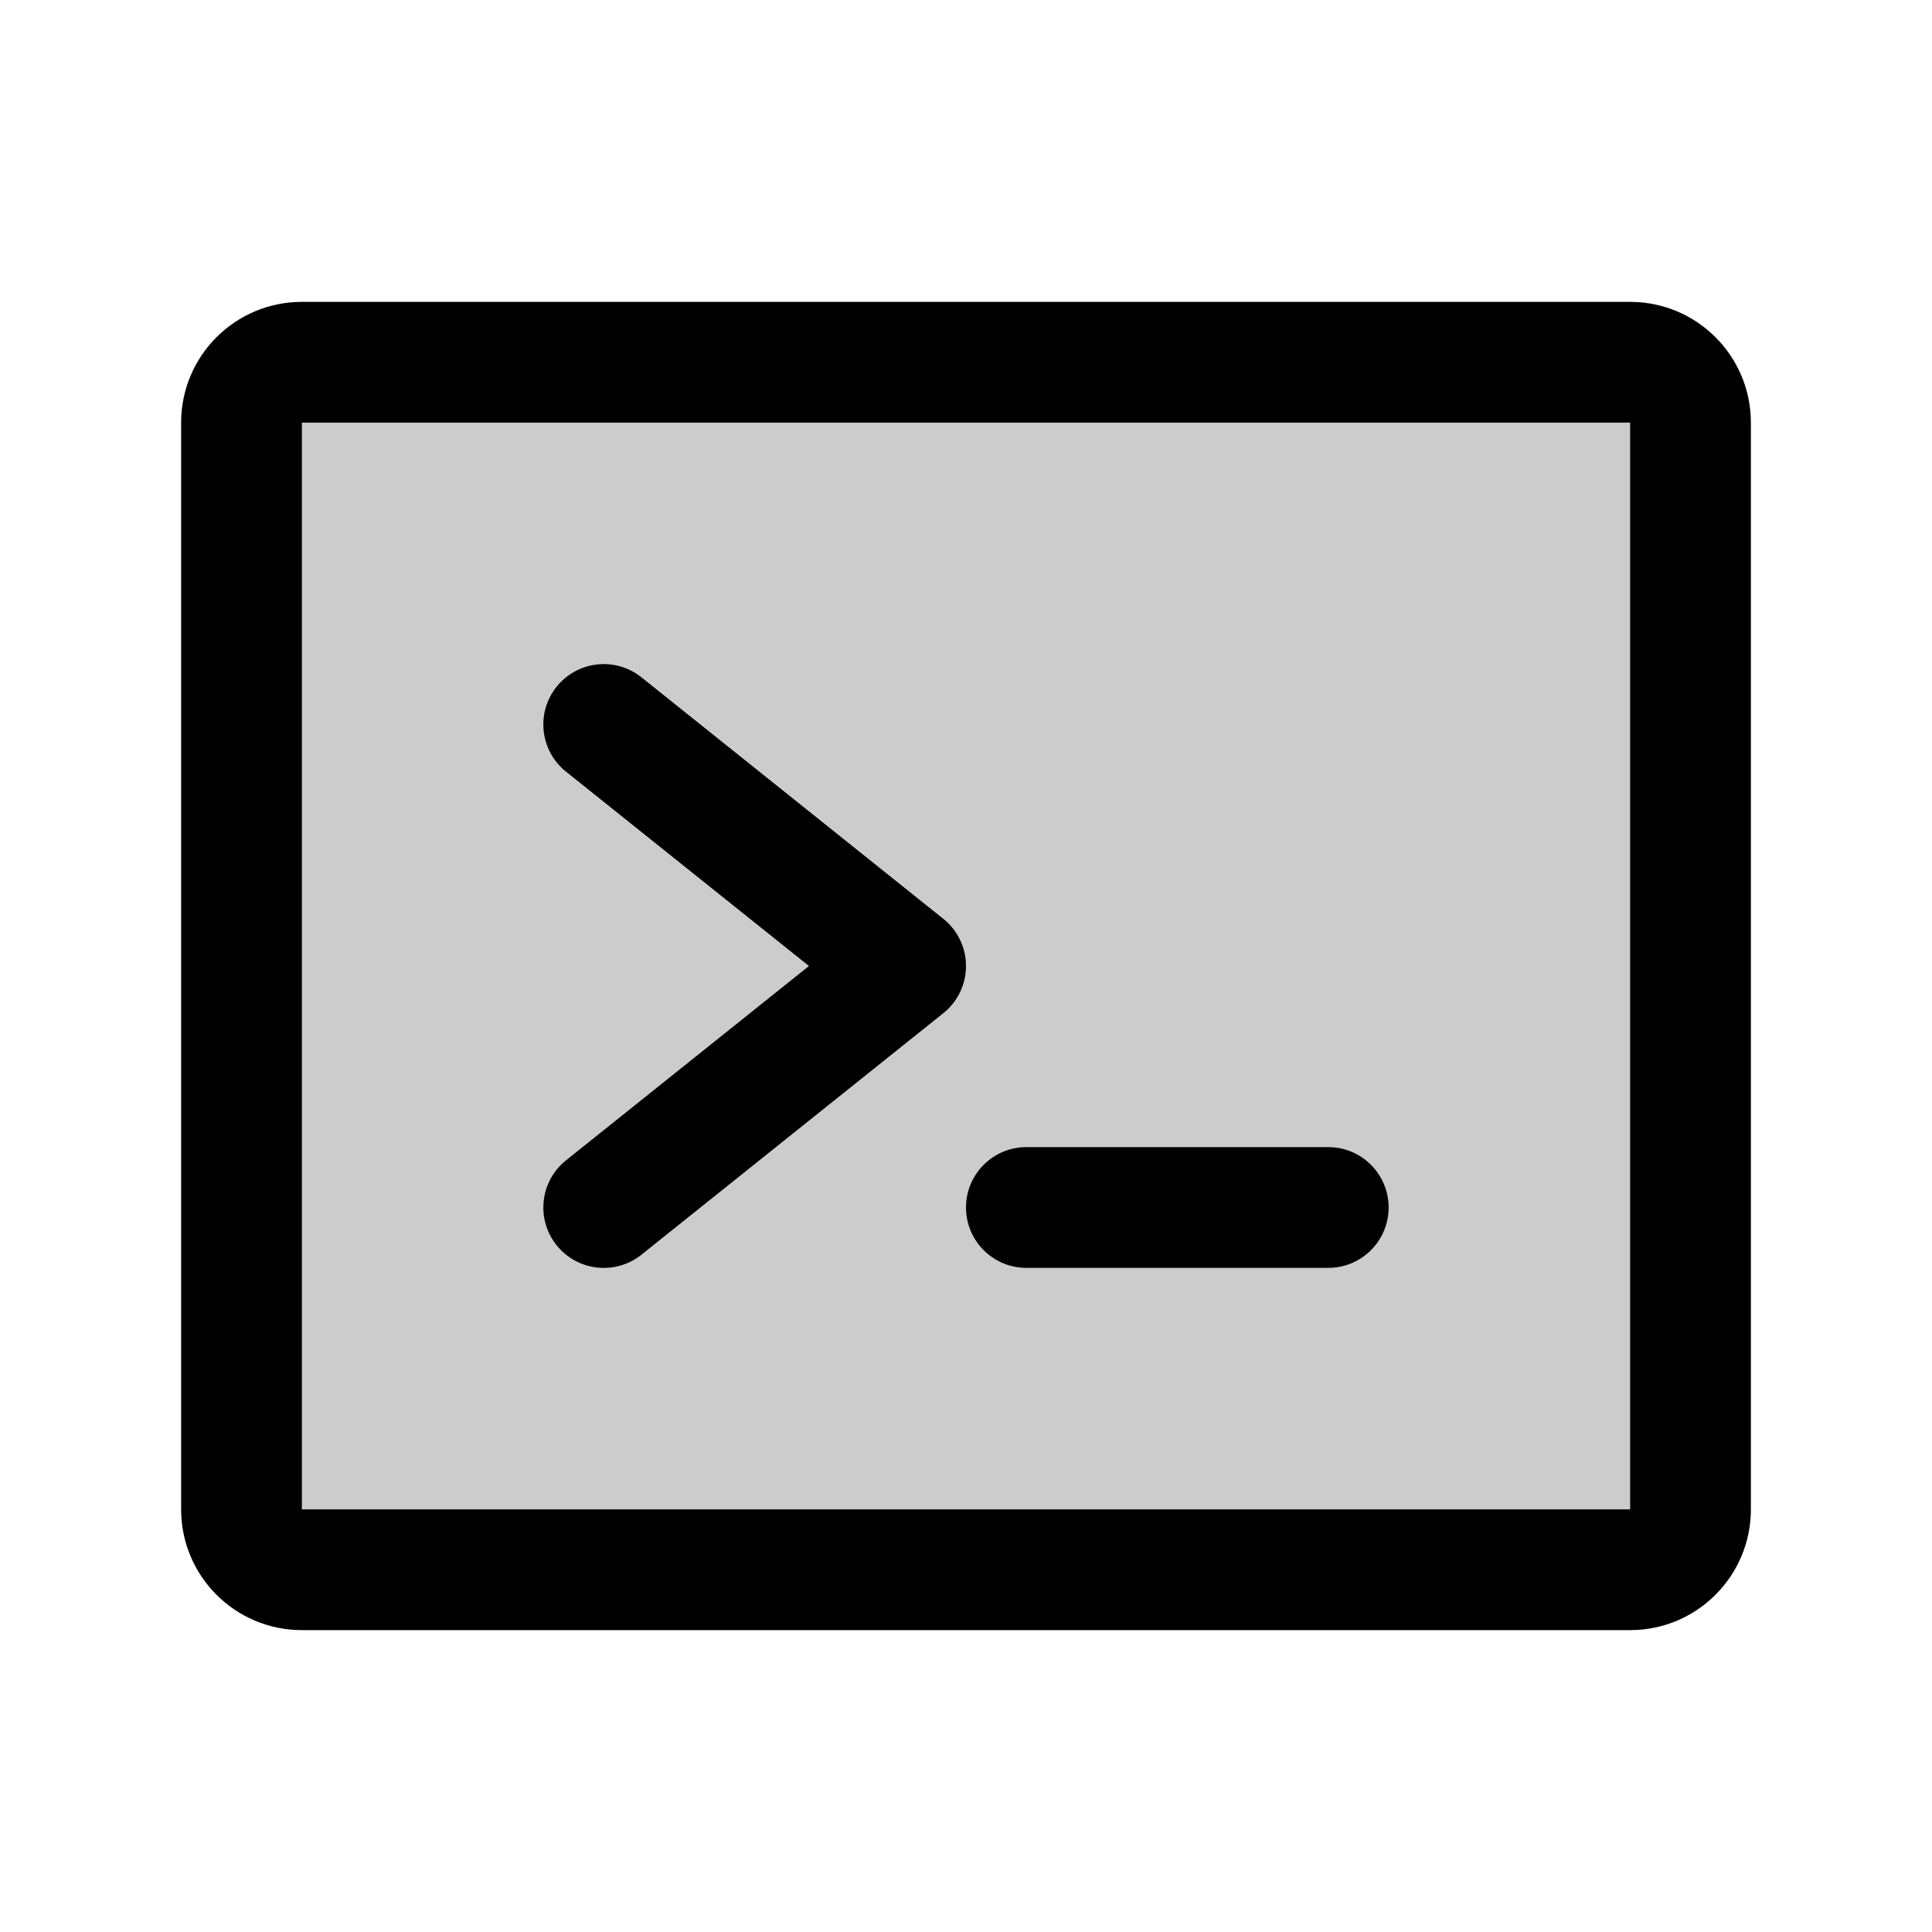
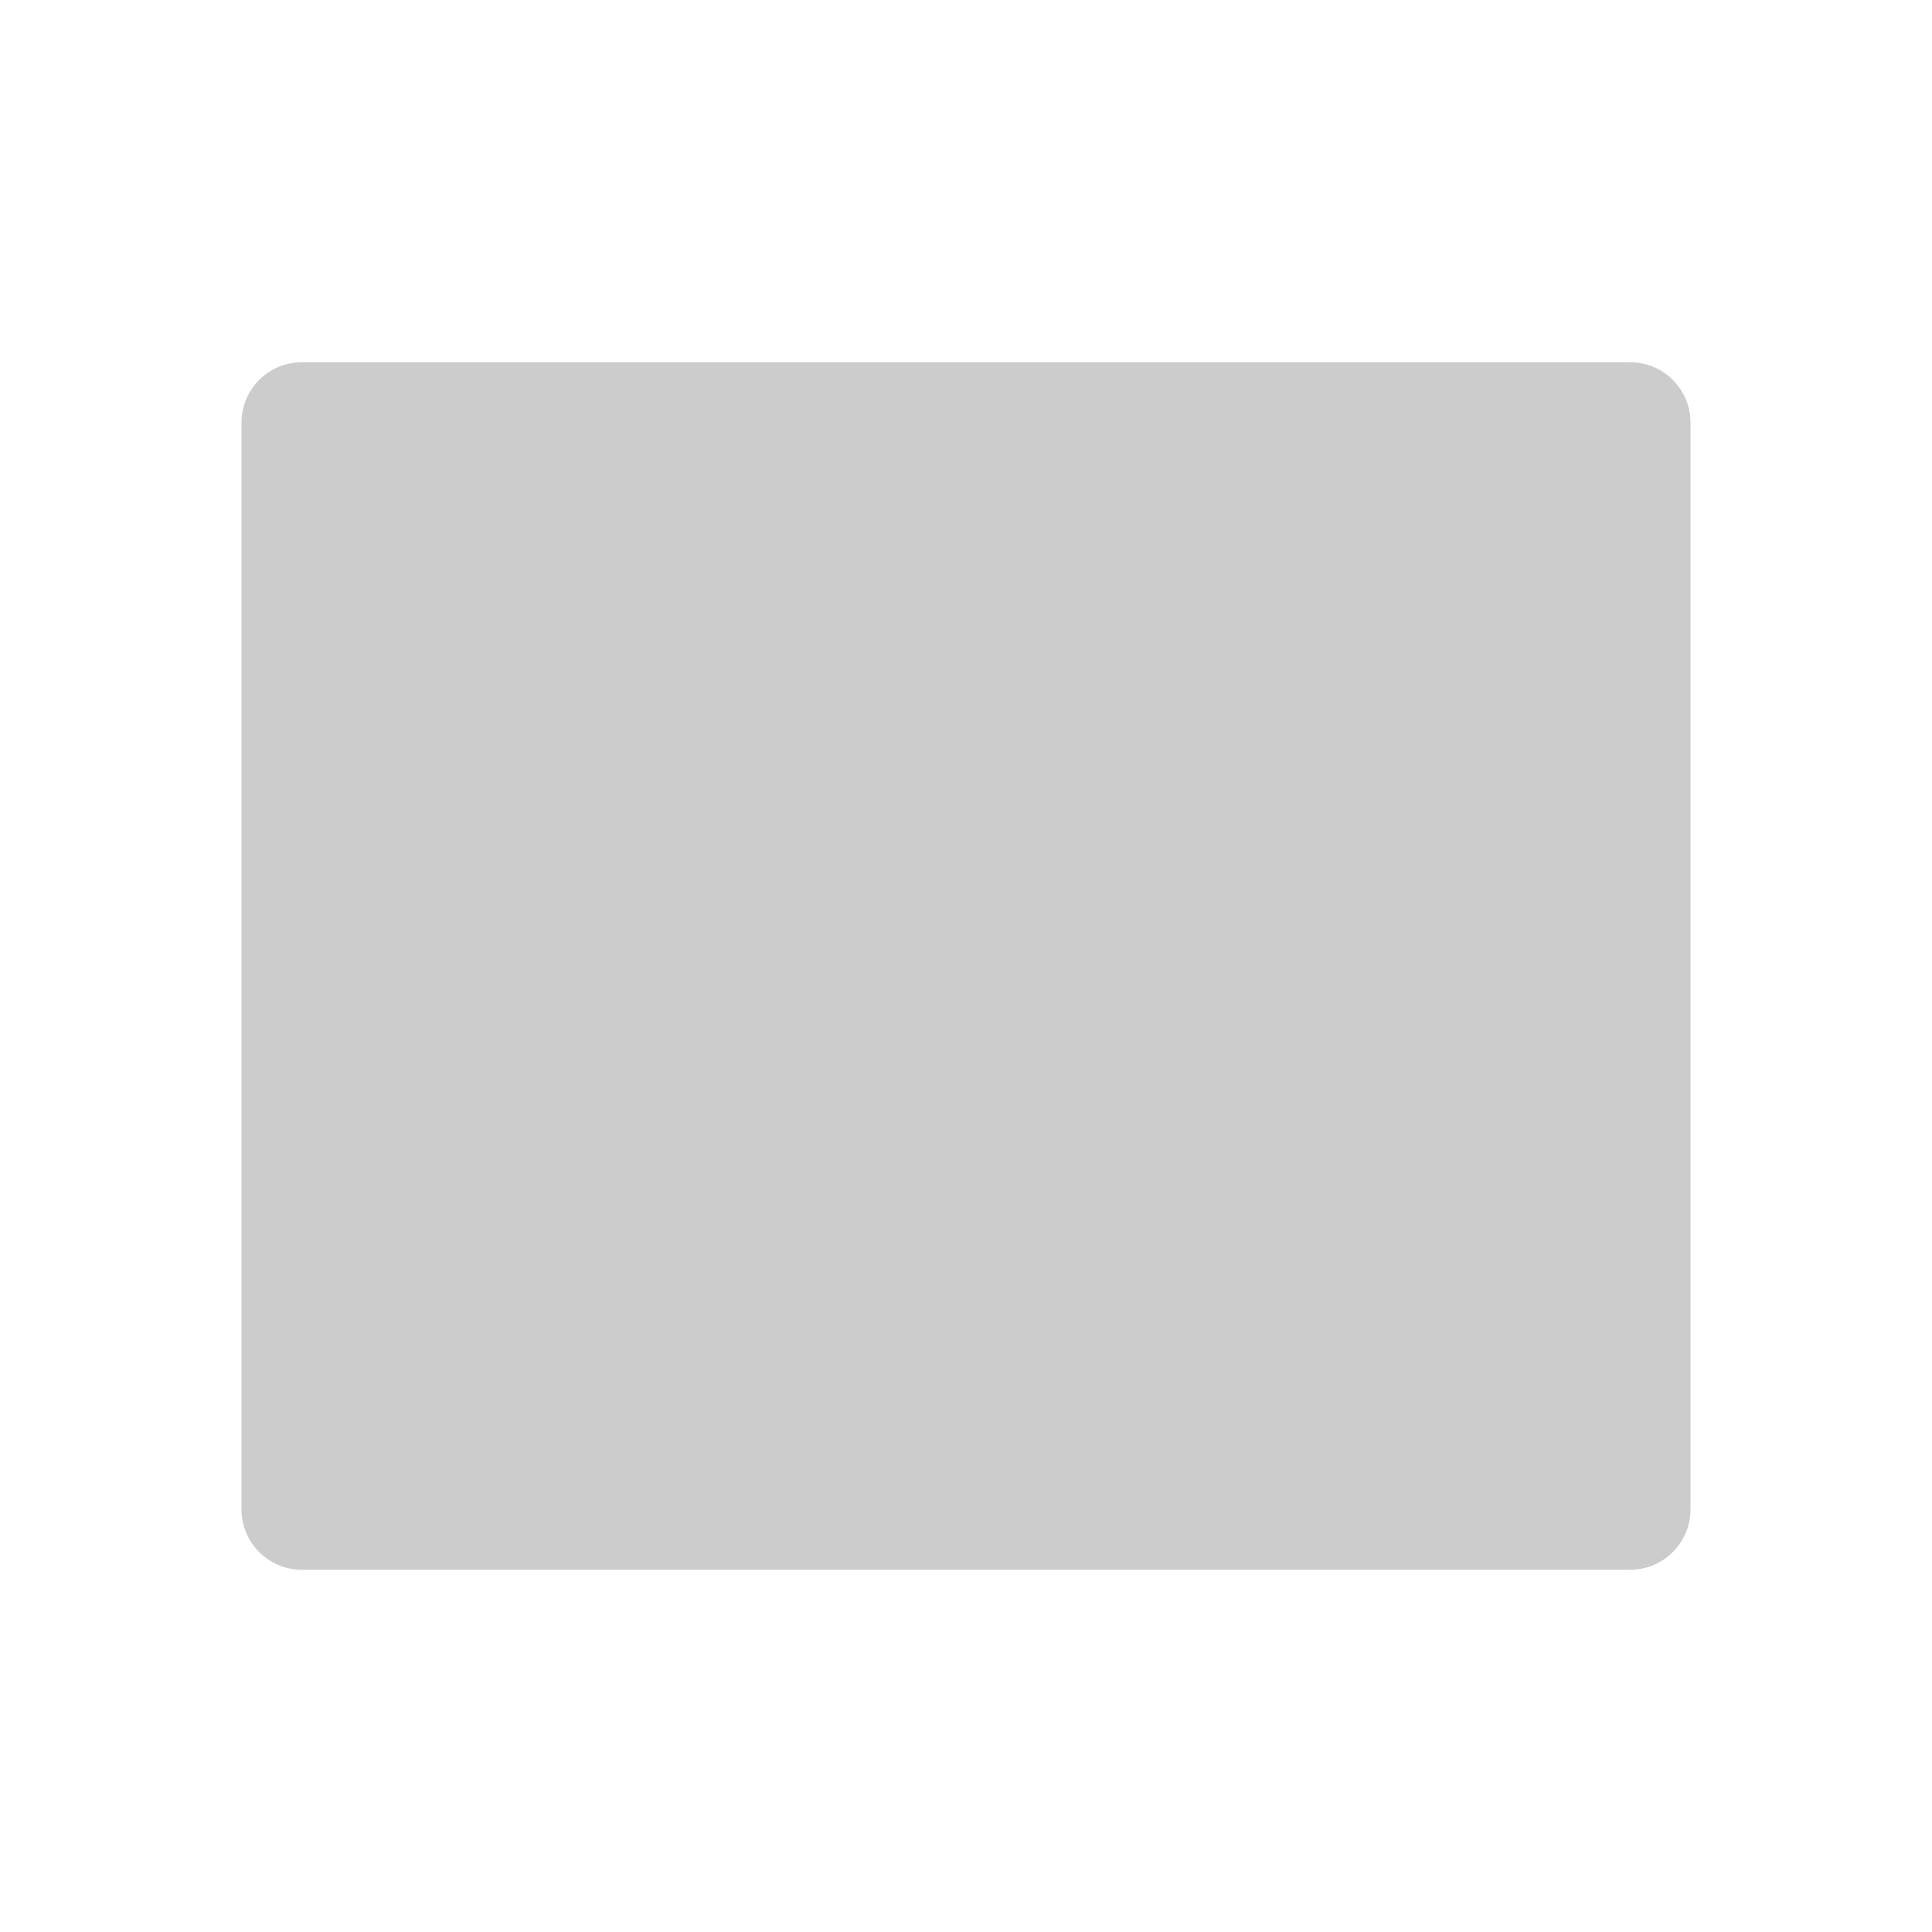
- <svg xmlns="http://www.w3.org/2000/svg" width="32" height="32" fill="#000000" viewBox="0 0 256 256">
-   <path d="M224,56V200a8,8,0,0,1-8,8H40a8,8,0,0,1-8-8V56a8,8,0,0,1,8-8H216A8,8,0,0,1,224,56Z" opacity="0.2" />
-   <path d="M128,128a8,8,0,0,1-3,6.25l-40,32a8,8,0,1,1-10-12.5L107.19,128,75,102.25a8,8,0,1,1,10-12.5l40,32A8,8,0,0,1,128,128Zm48,24H136a8,8,0,0,0,0,16h40a8,8,0,0,0,0-16Zm56-96V200a16,16,0,0,1-16,16H40a16,16,0,0,1-16-16V56A16,16,0,0,1,40,40H216A16,16,0,0,1,232,56ZM216,200V56H40V200H216Z" />
+ <svg xmlns="http://www.w3.org/2000/svg" viewBox="0 0 256 256" style="">
+   <path width="256" height="256" fill="none" d="M0 0 L256 0 L256 256 L0 256 Z" class="cRoGfyqk_0" />
+   <path width="192" height="160" opacity="0.2" d="M 40,48 L 216,48 A 8,8,0,0,1,224,56 L 224,200 A 8,8,0,0,1,216,208 L 40,208 A 8,8,0,0,1,32,200 L 32,56 A 8,8,0,0,1,40,48" class="cRoGfyqk_1" />
+   <path fill="none" stroke="currentColor" stroke-linecap="round" stroke-linejoin="round" stroke-width="16" d="M80,96L120,128L80,160" class="cRoGfyqk_2" />
+   <path fill="none" stroke="currentColor" stroke-linecap="round" stroke-linejoin="round" stroke-width="16" d="M136,160L176,160" class="cRoGfyqk_3" />
+   <path width="192" height="160" fill="none" stroke="currentColor" stroke-linecap="round" stroke-linejoin="round" stroke-width="16" d="M 40,48 L 216,48 A 8,8,0,0,1,224,56 L 224,200 A 8,8,0,0,1,216,208 L 40,208 A 8,8,0,0,1,32,200 L 32,56 A 8,8,0,0,1,40,48" class="cRoGfyqk_4" />
+   <style data-made-with="vivus-instant">.cRoGfyqk_0{stroke-dasharray:1024 1026;stroke-dashoffset:1025;animation:cRoGfyqk_draw_0 7200ms linear 0ms infinite,cRoGfyqk_fade 7200ms linear 0ms infinite;}.cRoGfyqk_1{stroke-dasharray:691 693;stroke-dashoffset:692;animation:cRoGfyqk_draw_1 7200ms linear 0ms infinite,cRoGfyqk_fade 7200ms linear 0ms infinite;}.cRoGfyqk_2{stroke-dasharray:103 105;stroke-dashoffset:104;animation:cRoGfyqk_draw_2 7200ms linear 0ms infinite,cRoGfyqk_fade 7200ms linear 0ms infinite;}.cRoGfyqk_3{stroke-dasharray:40 42;stroke-dashoffset:41;animation:cRoGfyqk_draw_3 7200ms linear 0ms infinite,cRoGfyqk_fade 7200ms linear 0ms infinite;}.cRoGfyqk_4{stroke-dasharray:691 693;stroke-dashoffset:692;animation:cRoGfyqk_draw_4 7200ms linear 0ms infinite,cRoGfyqk_fade 7200ms linear 0ms infinite;}@keyframes cRoGfyqk_draw{100%{stroke-dashoffset:0;}}@keyframes cRoGfyqk_fade{0%{stroke-opacity:1;}94.444%{stroke-opacity:1;}100%{stroke-opacity:0;}}@keyframes cRoGfyqk_draw_0{11.111%{stroke-dashoffset: 1025}38.889%{ stroke-dashoffset: 0;}100%{ stroke-dashoffset: 0;}}@keyframes cRoGfyqk_draw_1{14.583%{stroke-dashoffset: 692}42.361%{ stroke-dashoffset: 0;}100%{ stroke-dashoffset: 0;}}@keyframes cRoGfyqk_draw_2{18.056%{stroke-dashoffset: 104}45.833%{ stroke-dashoffset: 0;}100%{ stroke-dashoffset: 0;}}@keyframes cRoGfyqk_draw_3{21.528%{stroke-dashoffset: 41}49.306%{ stroke-dashoffset: 0;}100%{ stroke-dashoffset: 0;}}@keyframes cRoGfyqk_draw_4{25%{stroke-dashoffset: 692}52.778%{ stroke-dashoffset: 0;}100%{ stroke-dashoffset: 0;}}</style>
</svg>
